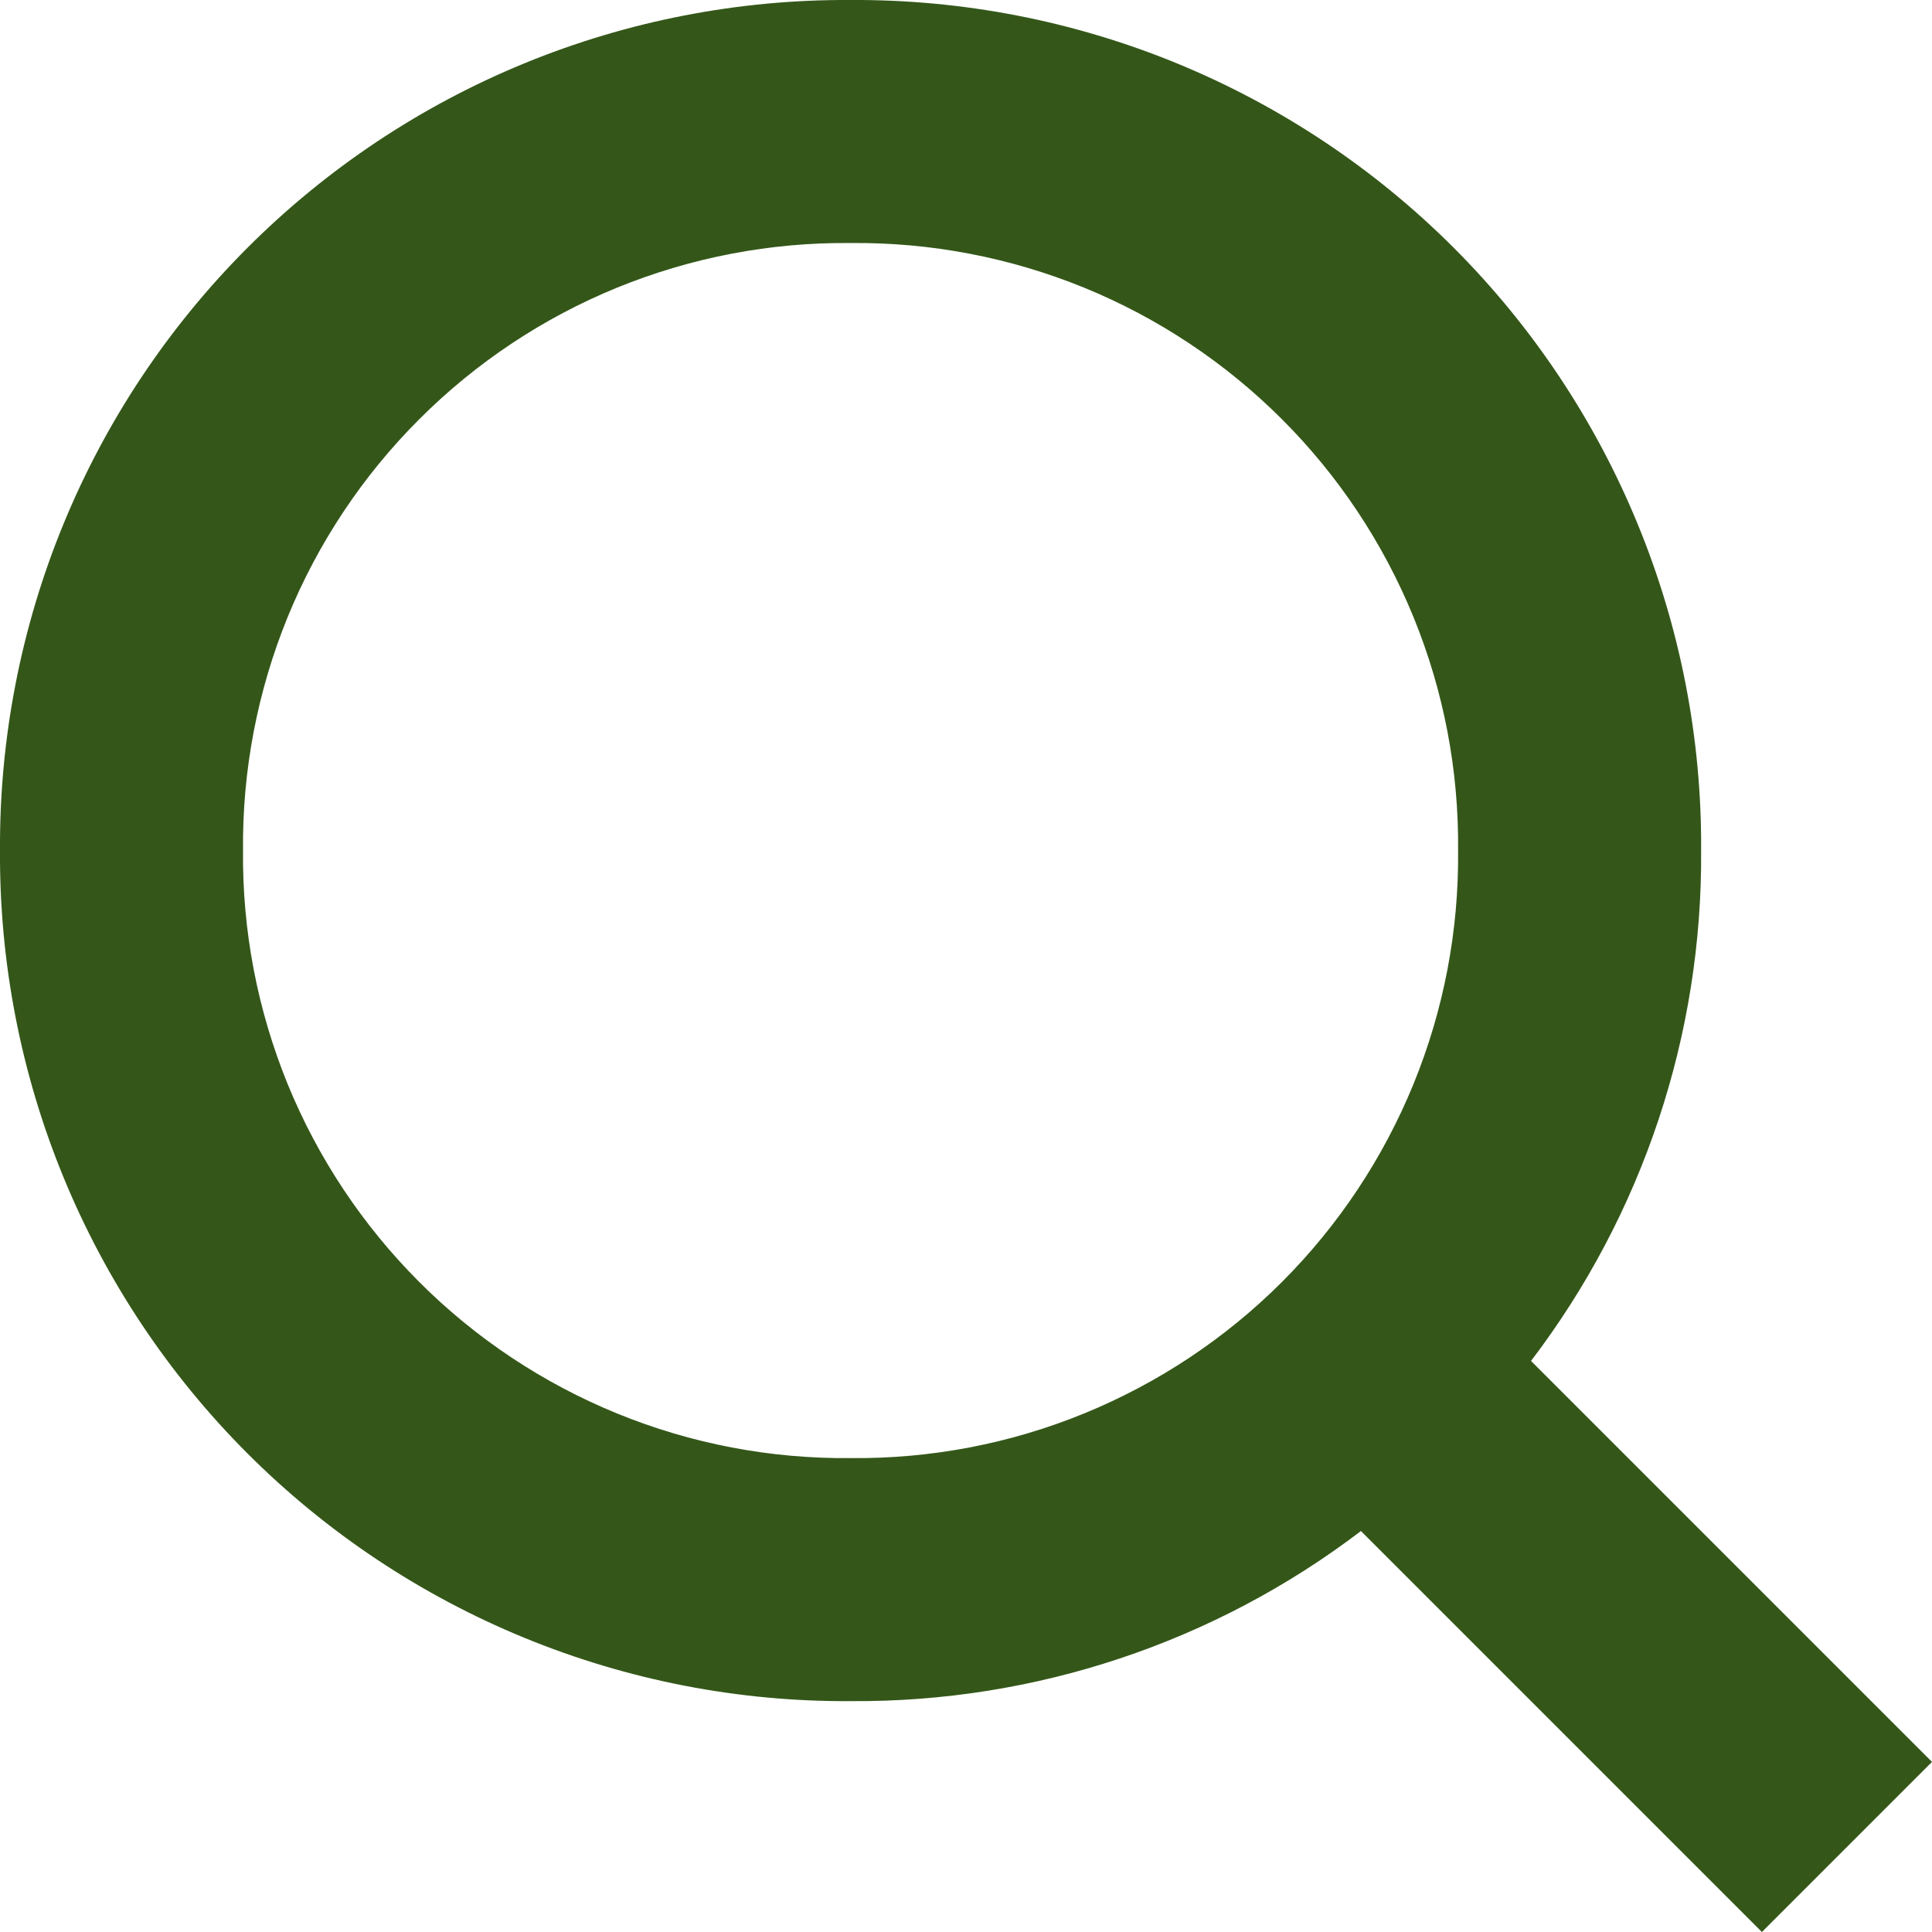
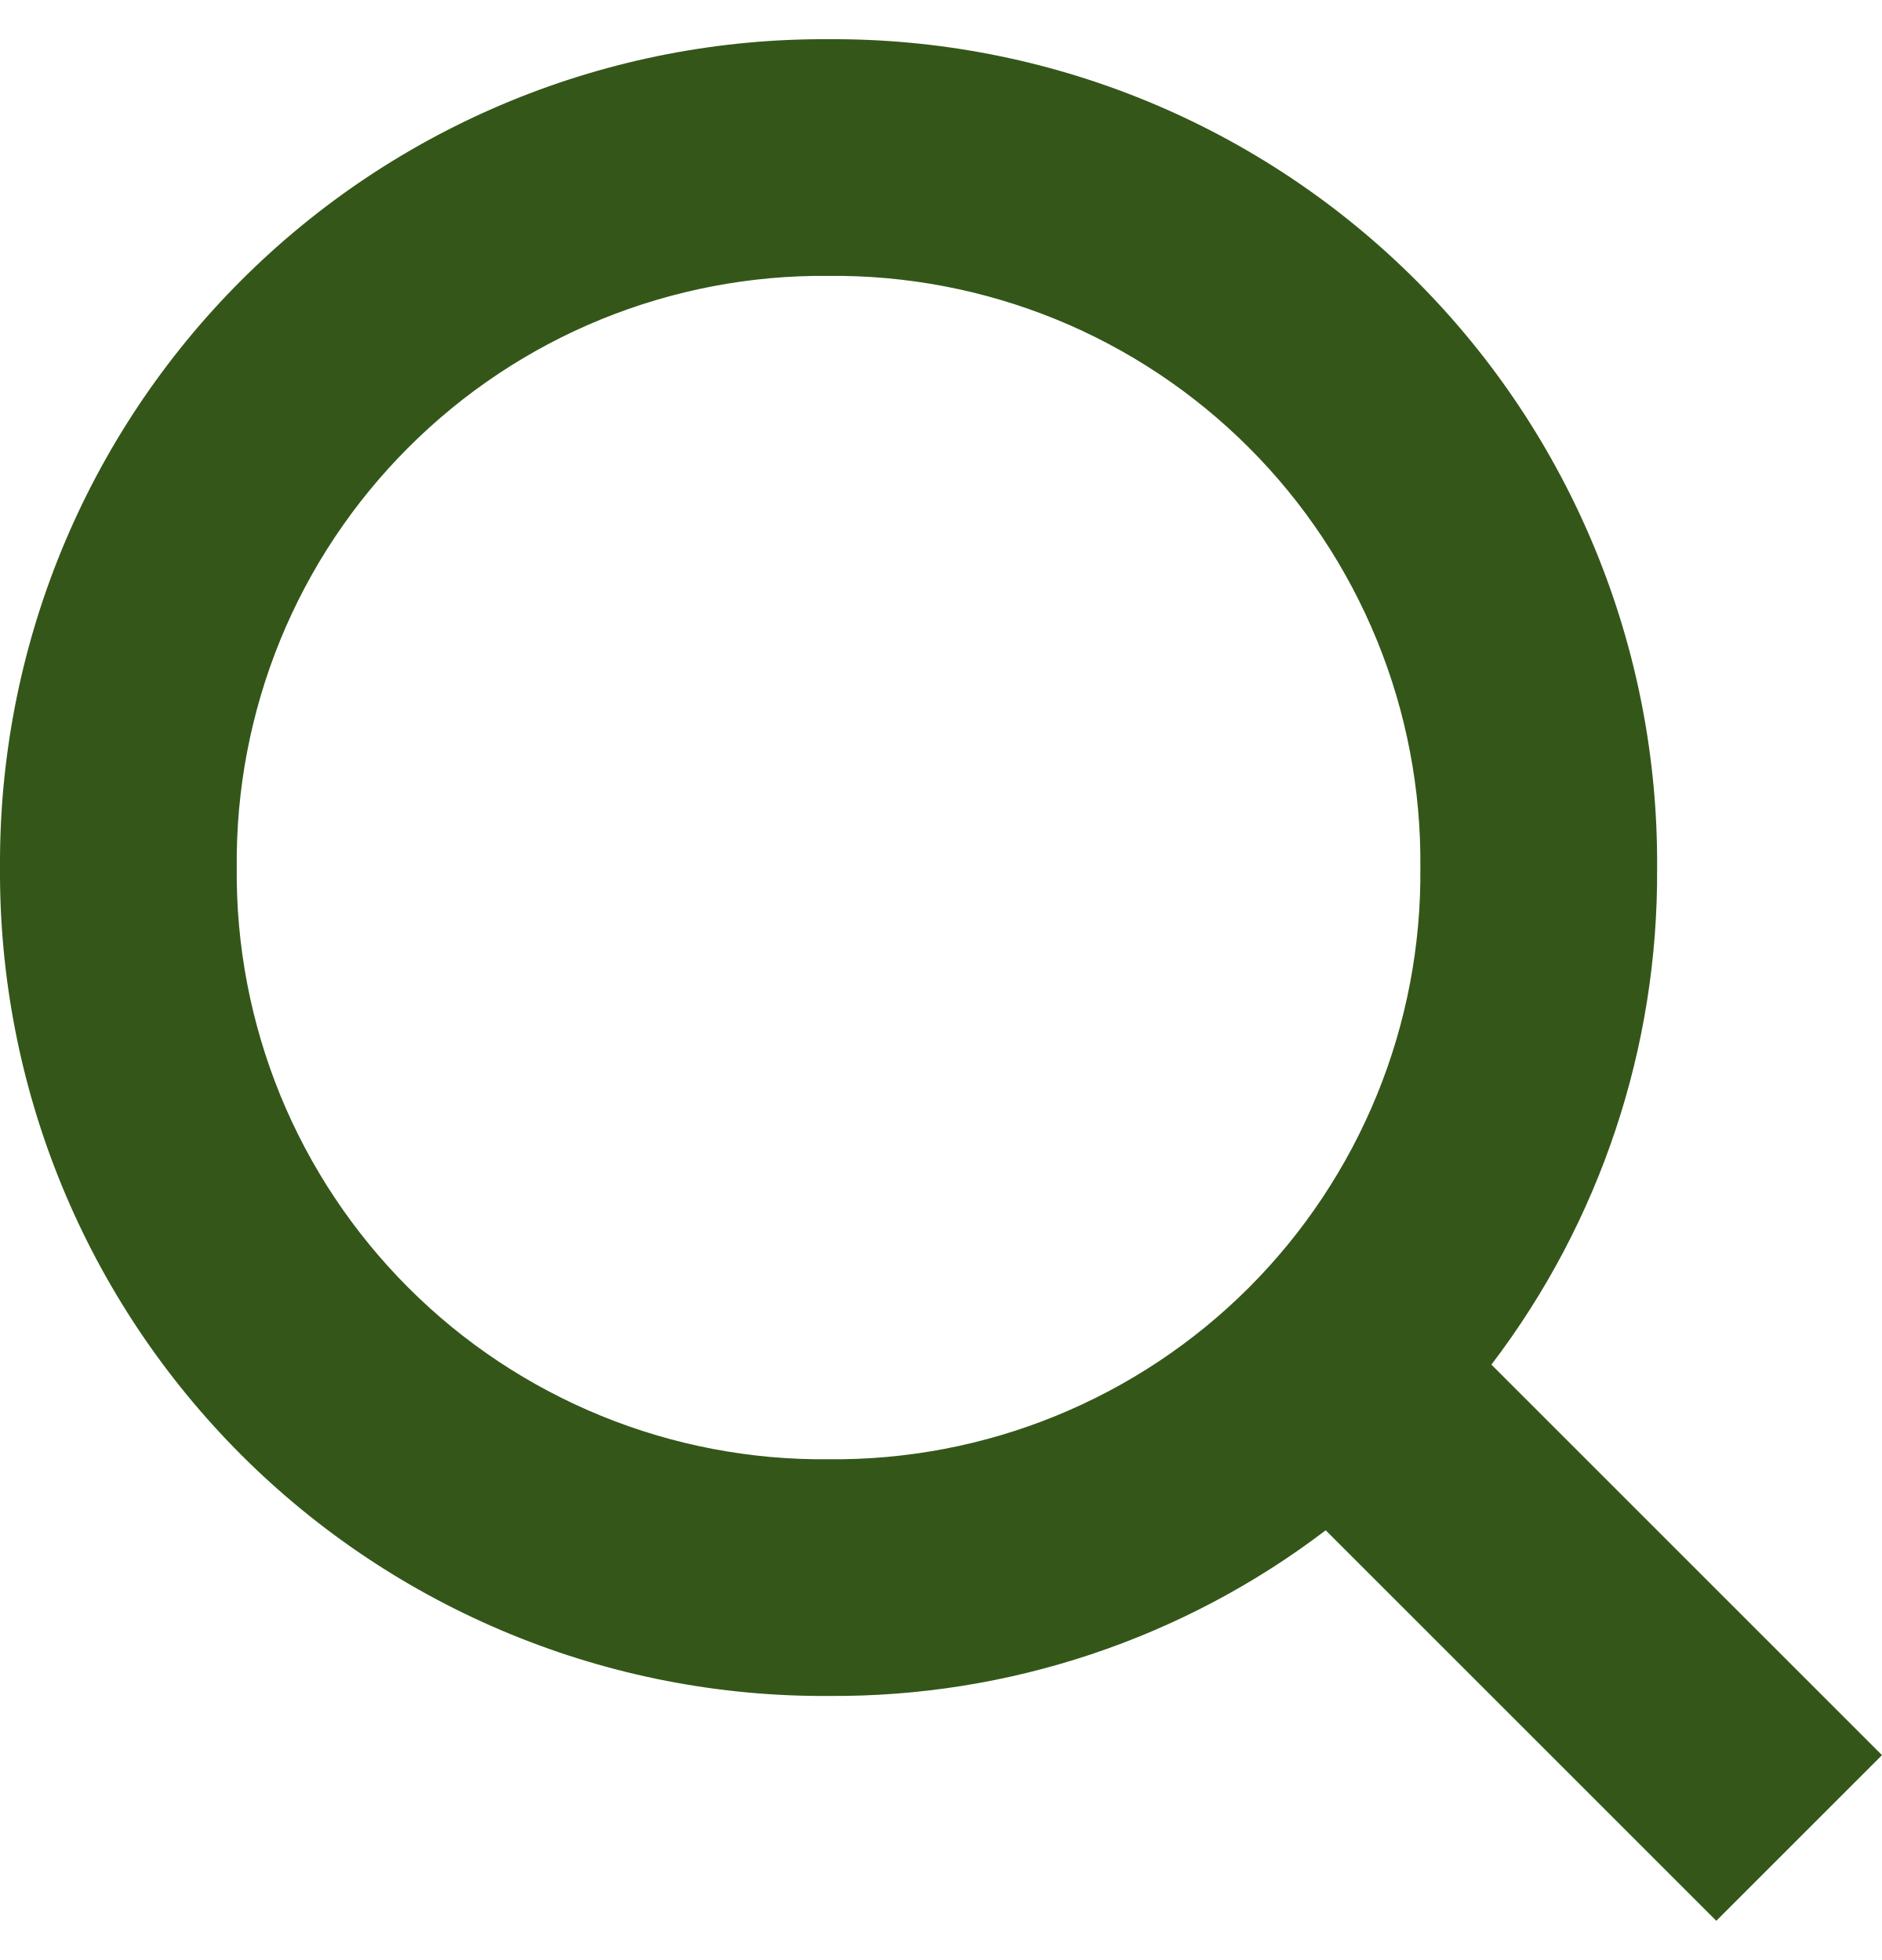
- <svg xmlns="http://www.w3.org/2000/svg" width="24" height="24" viewBox="0 0 24 24" fill="none">
-   <path d="M24 21.887L19.019 16.906C20.406 15.085 21.149 12.855 21.132 10.566C21.141 9.176 20.873 7.798 20.345 6.513C19.817 5.227 19.04 4.059 18.057 3.076C17.074 2.093 15.905 1.315 14.62 0.787C13.334 0.259 11.956 -0.008 10.566 0C9.176 -0.008 7.798 0.259 6.513 0.787C5.227 1.315 4.059 2.093 3.076 3.076C2.093 4.059 1.315 5.227 0.787 6.513C0.259 7.798 -0.008 9.176 0 10.566C-0.008 11.956 0.259 13.334 0.787 14.62C1.315 15.906 2.093 17.074 3.076 18.057C4.059 19.04 5.227 19.817 6.513 20.345C7.798 20.873 9.176 21.141 10.566 21.132C12.855 21.149 15.085 20.406 16.906 19.019L21.887 24L24 21.887ZM3.019 10.566C3.009 9.572 3.198 8.586 3.573 7.666C3.949 6.746 4.505 5.91 5.208 5.208C5.91 4.505 6.746 3.949 7.666 3.573C8.586 3.198 9.572 3.009 10.566 3.019C11.56 3.009 12.546 3.198 13.466 3.573C14.386 3.949 15.222 4.505 15.925 5.208C16.628 5.91 17.183 6.746 17.559 7.666C17.935 8.586 18.123 9.572 18.113 10.566C18.123 11.56 17.935 12.546 17.559 13.466C17.183 14.386 16.628 15.222 15.925 15.925C15.222 16.628 14.386 17.183 13.466 17.559C12.546 17.935 11.56 18.123 10.566 18.113C9.572 18.123 8.586 17.935 7.666 17.559C6.746 17.183 5.91 16.628 5.208 15.925C4.505 15.222 3.949 14.386 3.573 13.466C3.198 12.546 3.009 11.56 3.019 10.566Z" fill="#345719" />
+ <svg xmlns="http://www.w3.org/2000/svg" width="24" height="25" viewBox="0 0 24 25" fill="none">
+   <path d="M24 22.387L19.019 17.406C20.406 15.585 21.149 13.355 21.132 11.066C21.141 9.676 20.873 8.298 20.345 7.013C19.817 5.727 19.04 4.559 18.057 3.576C17.074 2.593 15.905 1.815 14.62 1.287C13.334 0.759 11.956 0.492 10.566 0.5C9.176 0.492 7.798 0.759 6.513 1.287C5.227 1.815 4.059 2.593 3.076 3.576C2.093 4.559 1.315 5.727 0.787 7.013C0.259 8.298 -0.008 9.676 0 11.066C-0.008 12.456 0.259 13.834 0.787 15.12C1.315 16.406 2.093 17.574 3.076 18.557C4.059 19.54 5.227 20.317 6.513 20.845C7.798 21.373 9.176 21.641 10.566 21.632C12.855 21.649 15.085 20.906 16.906 19.519L21.887 24.5L24 22.387ZM3.019 11.066C3.009 10.072 3.198 9.086 3.573 8.166C3.949 7.246 4.505 6.41 5.208 5.708C5.91 5.005 6.746 4.449 7.666 4.073C8.586 3.698 9.572 3.509 10.566 3.519C11.56 3.509 12.546 3.698 13.466 4.073C14.386 4.449 15.222 5.005 15.925 5.708C16.628 6.41 17.183 7.246 17.559 8.166C17.935 9.086 18.123 10.072 18.113 11.066C18.123 12.06 17.935 13.046 17.559 13.966C17.183 14.886 16.628 15.722 15.925 16.425C15.222 17.128 14.386 17.683 13.466 18.059C12.546 18.435 11.56 18.623 10.566 18.613C9.572 18.623 8.586 18.435 7.666 18.059C6.746 17.683 5.91 17.128 5.208 16.425C4.505 15.722 3.949 14.886 3.573 13.966C3.198 13.046 3.009 12.06 3.019 11.066Z" fill="#345719" />
</svg>
